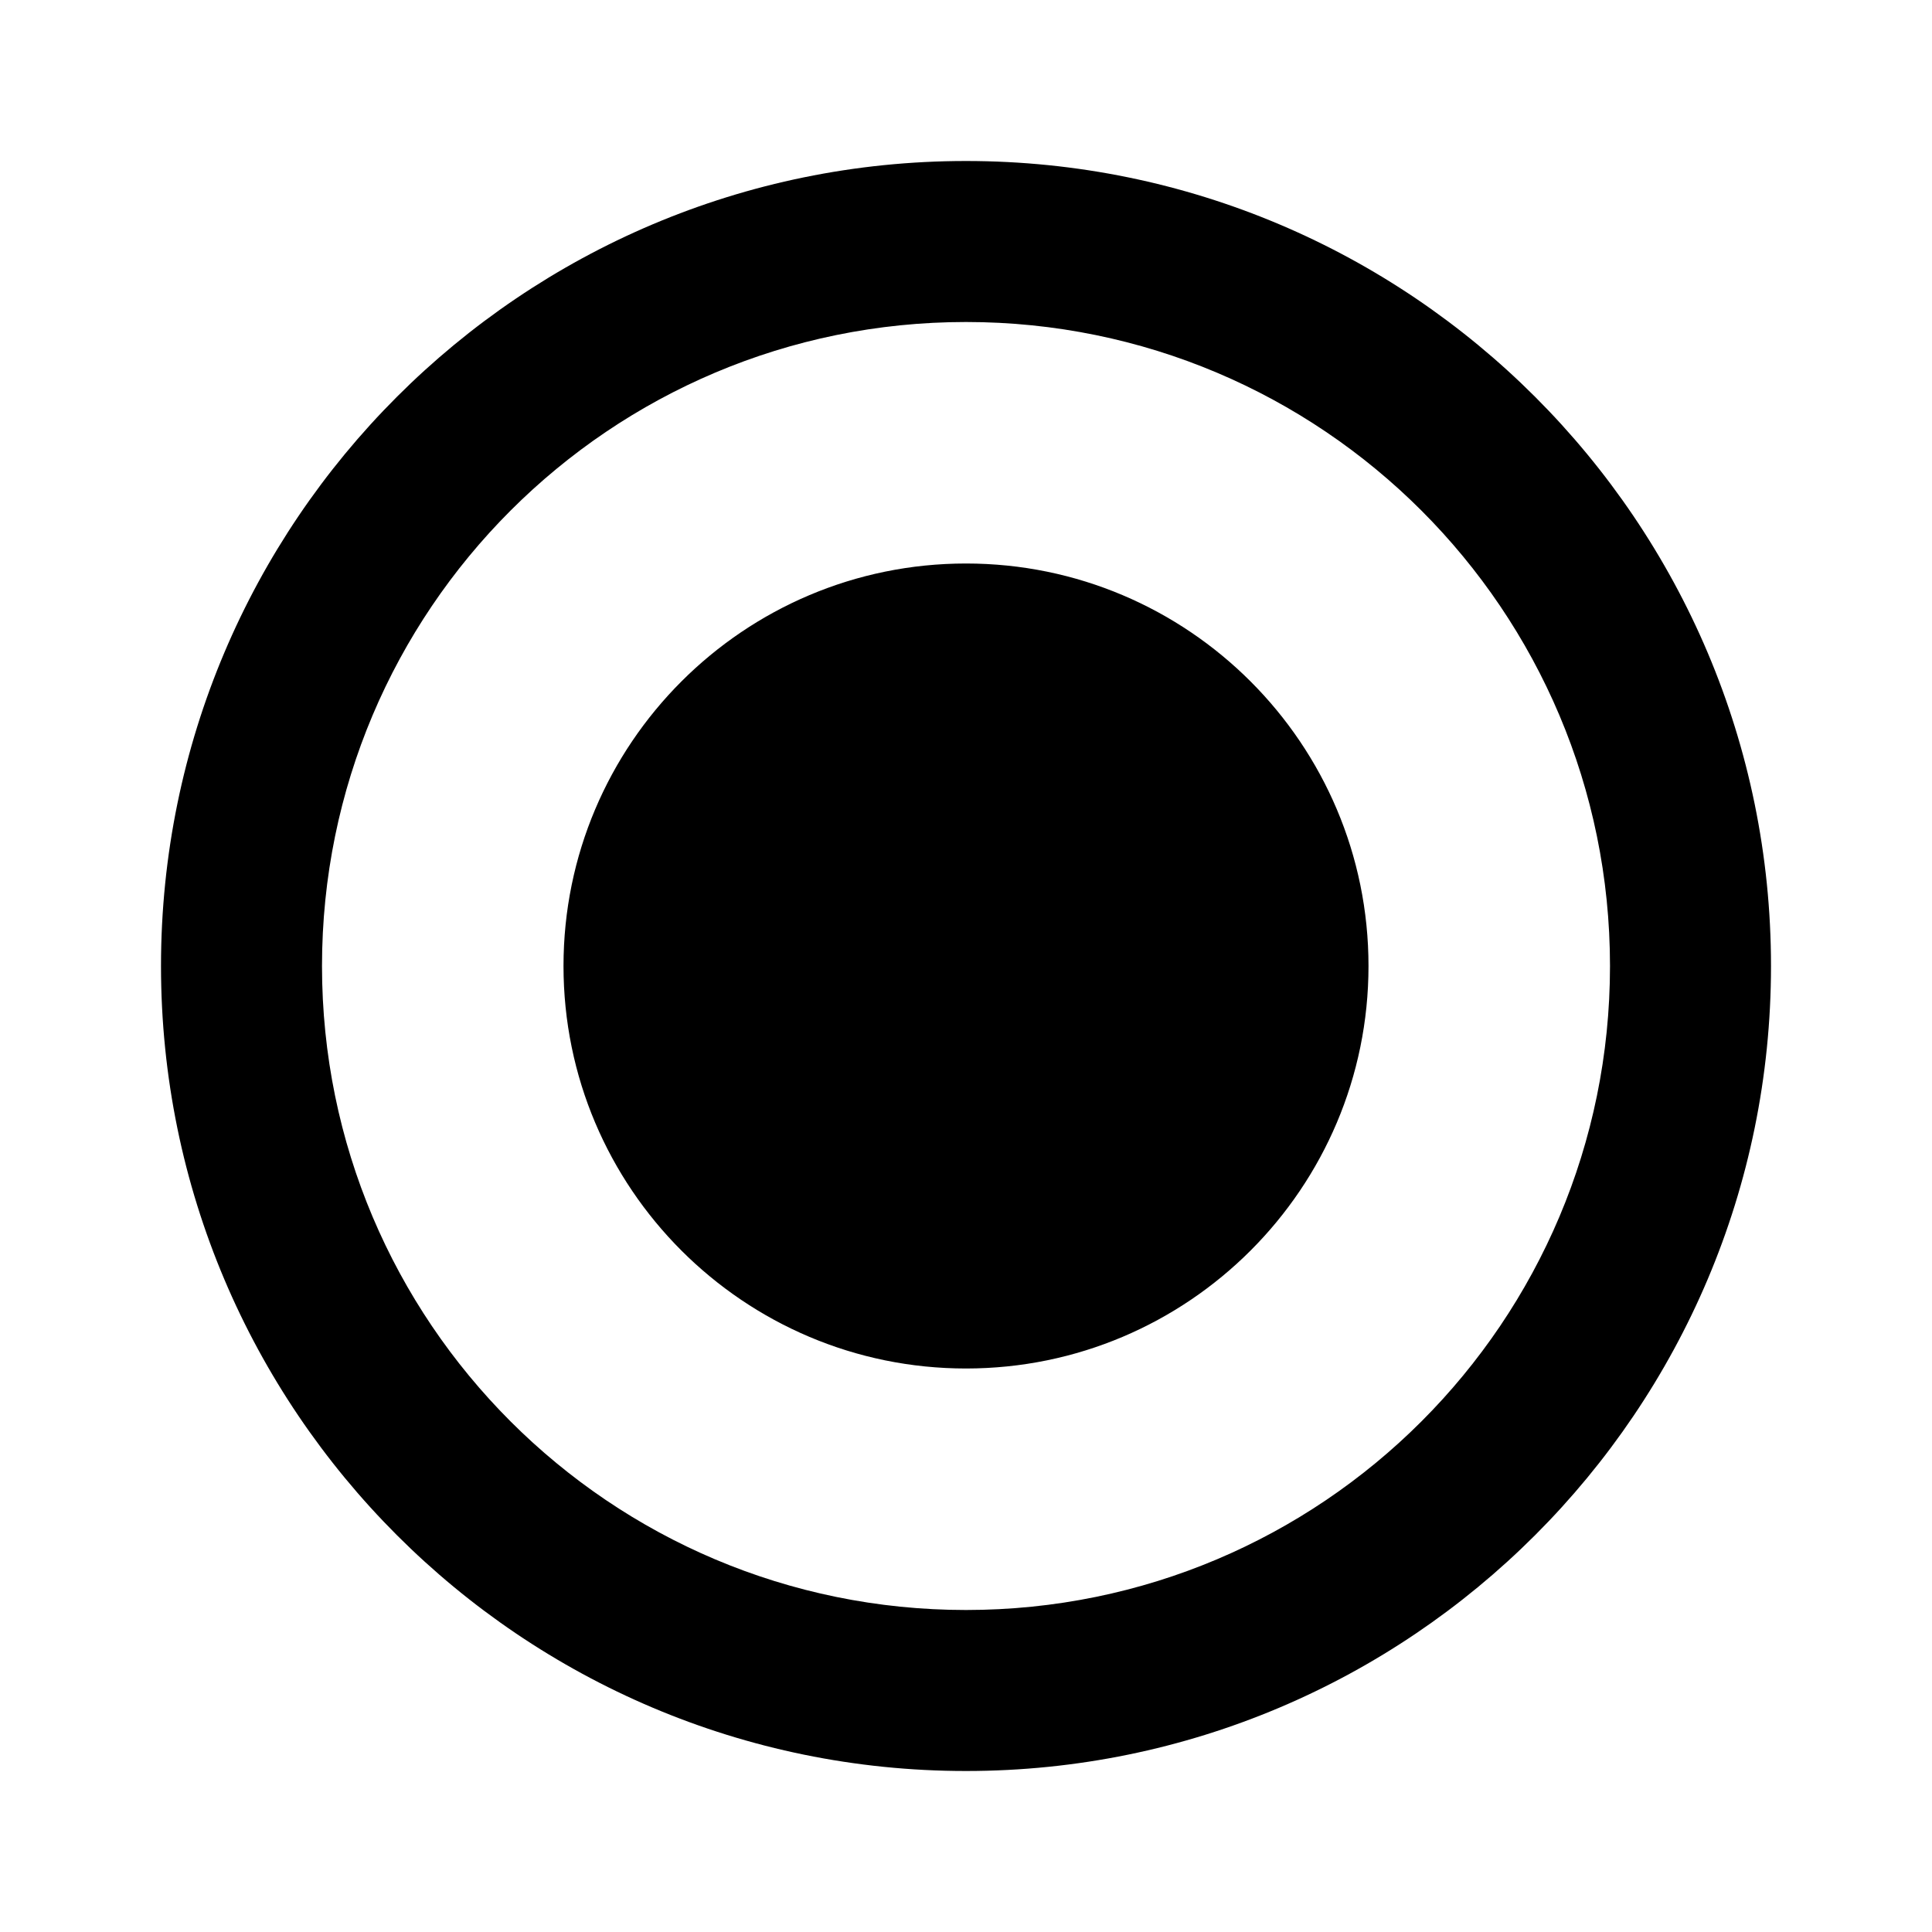
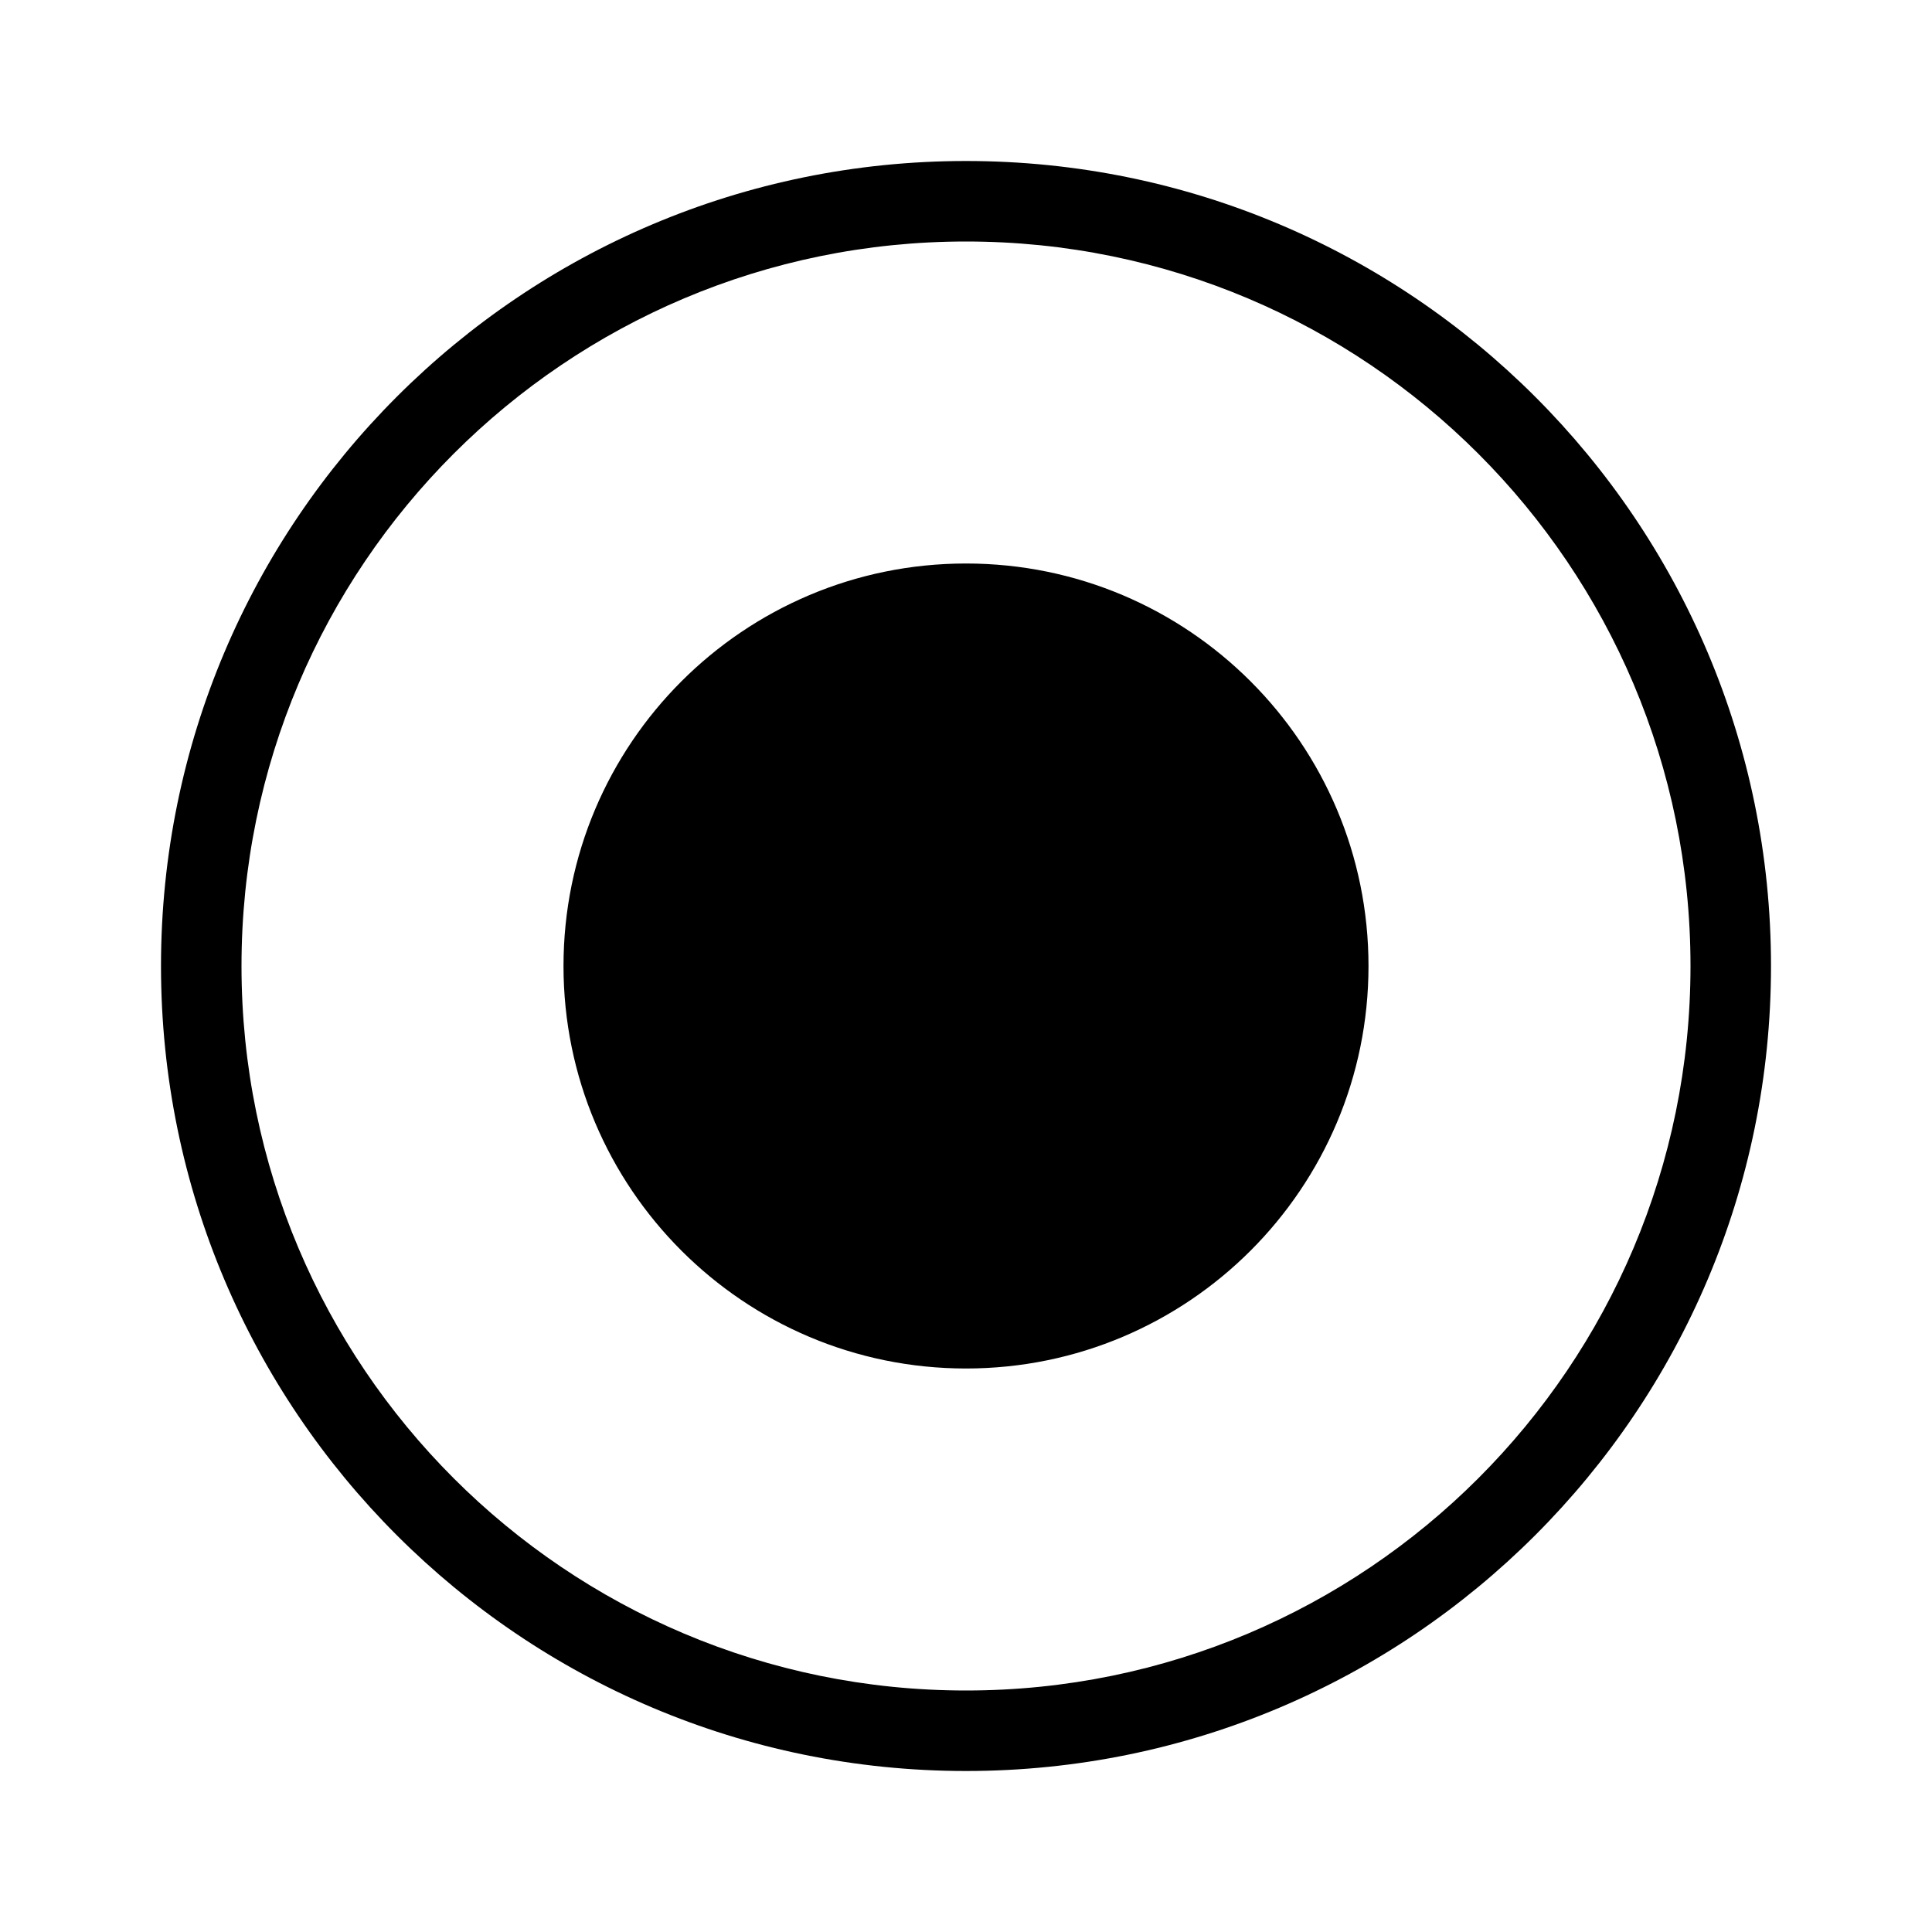
- <svg xmlns="http://www.w3.org/2000/svg" fill="#000000" height="24" viewBox="0 0 24 24" width="24">
-   <path d="M12 7c-2.76 0-5 2.24-5 5s2.24 5 5 5 5-2.24 5-5-2.24-5-5-5zm0-5C6.48 2 2 6.48 2 12s4.48 10 10 10 10-4.48 10-10S17.52 2 12 2zm0 18c-4.42 0-8-3.58-8-8s3.58-8 8-8 8 3.58 8 8-3.58 8-8 8z" />
+ <svg xmlns="http://www.w3.org/2000/svg" fill="#000000" height="24" viewBox="0 0 24 24" width="24" version="1.1" id="svg4">
+   <defs id="defs8" />
+   <path style="opacity:1;fill:#000000;fill-opacity:1;stroke:none;stroke-width:1.374;stroke-miterlimit:4;stroke-dasharray:none;stroke-opacity:1;paint-order:markers fill stroke" d="M 12 2 A 10 10 0 0 0 2 12 A 10 10 0 0 0 12 22 A 10 10 0 0 0 22 12 A 10 10 0 0 0 12 2 z M 12 3 A 9 9 0 0 1 21 12 A 9 9 0 0 1 12 21 A 9 9 0 0 1 3 12 A 9 9 0 0 1 12 3 z M 12 7 A 5 5 0 0 0 7 12 A 5 5 0 0 0 12 17 A 5 5 0 0 0 17 12 A 5 5 0 0 0 12 7 z " id="path819" />
</svg>
